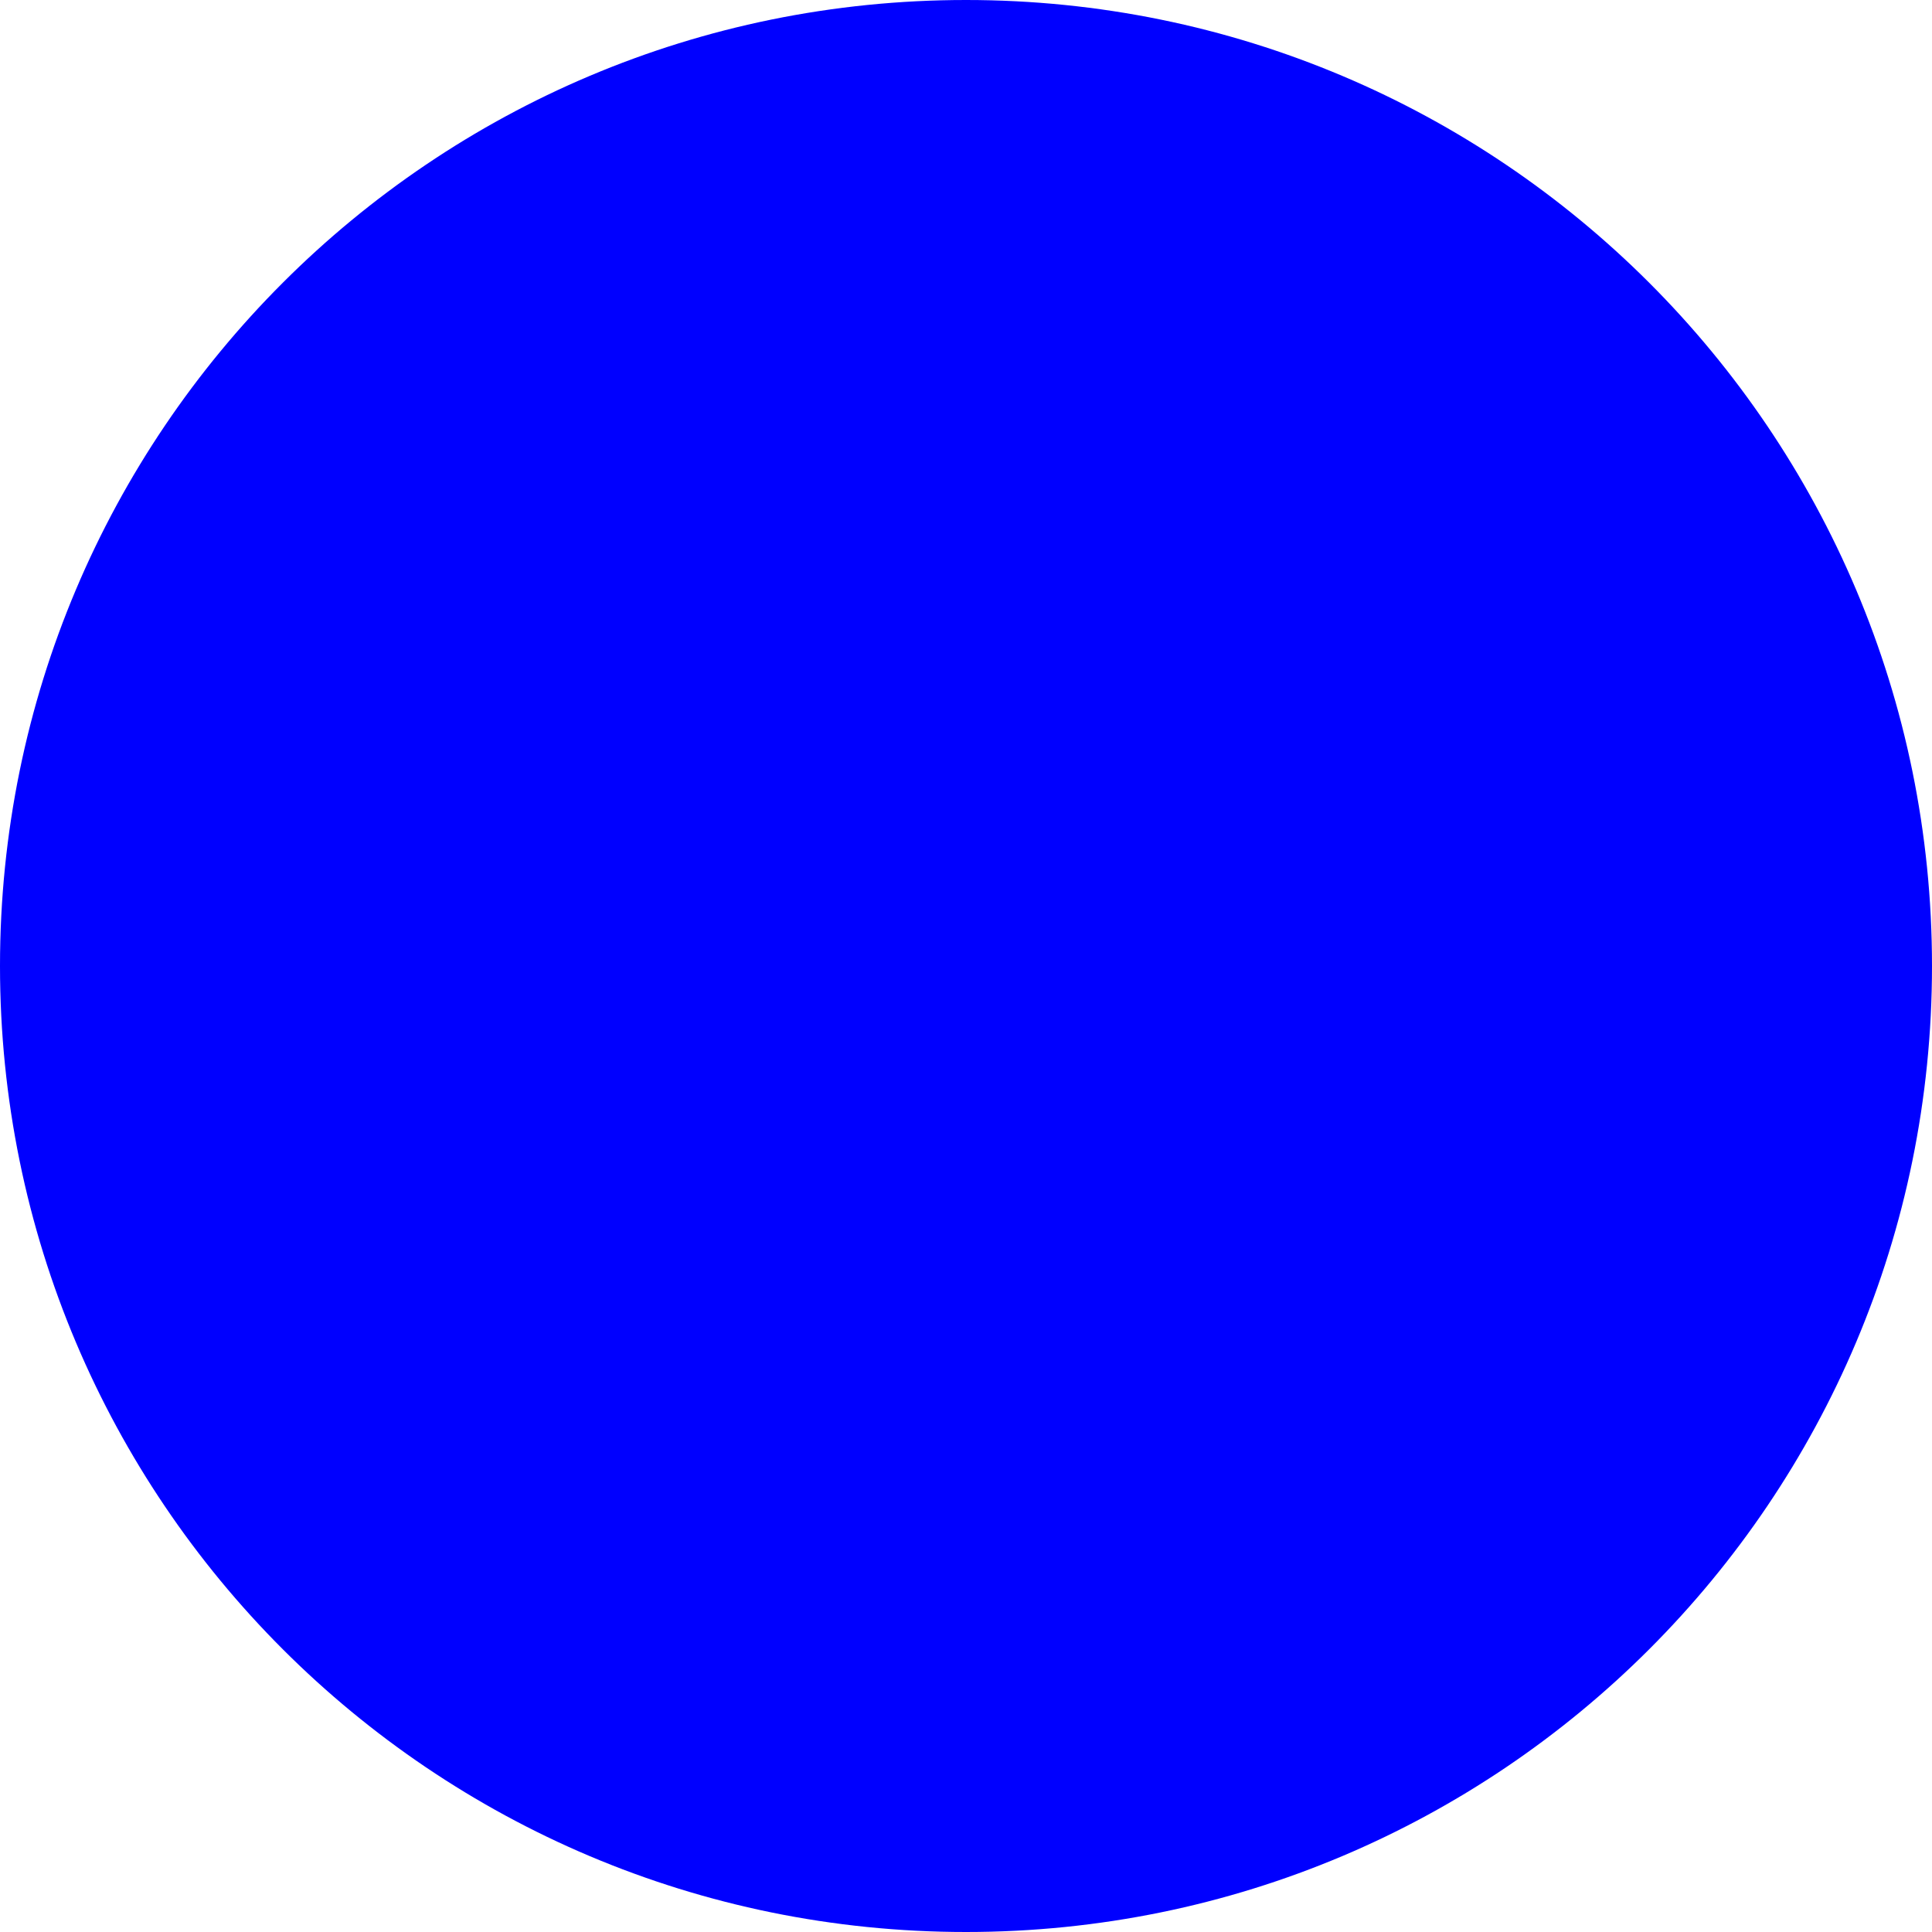
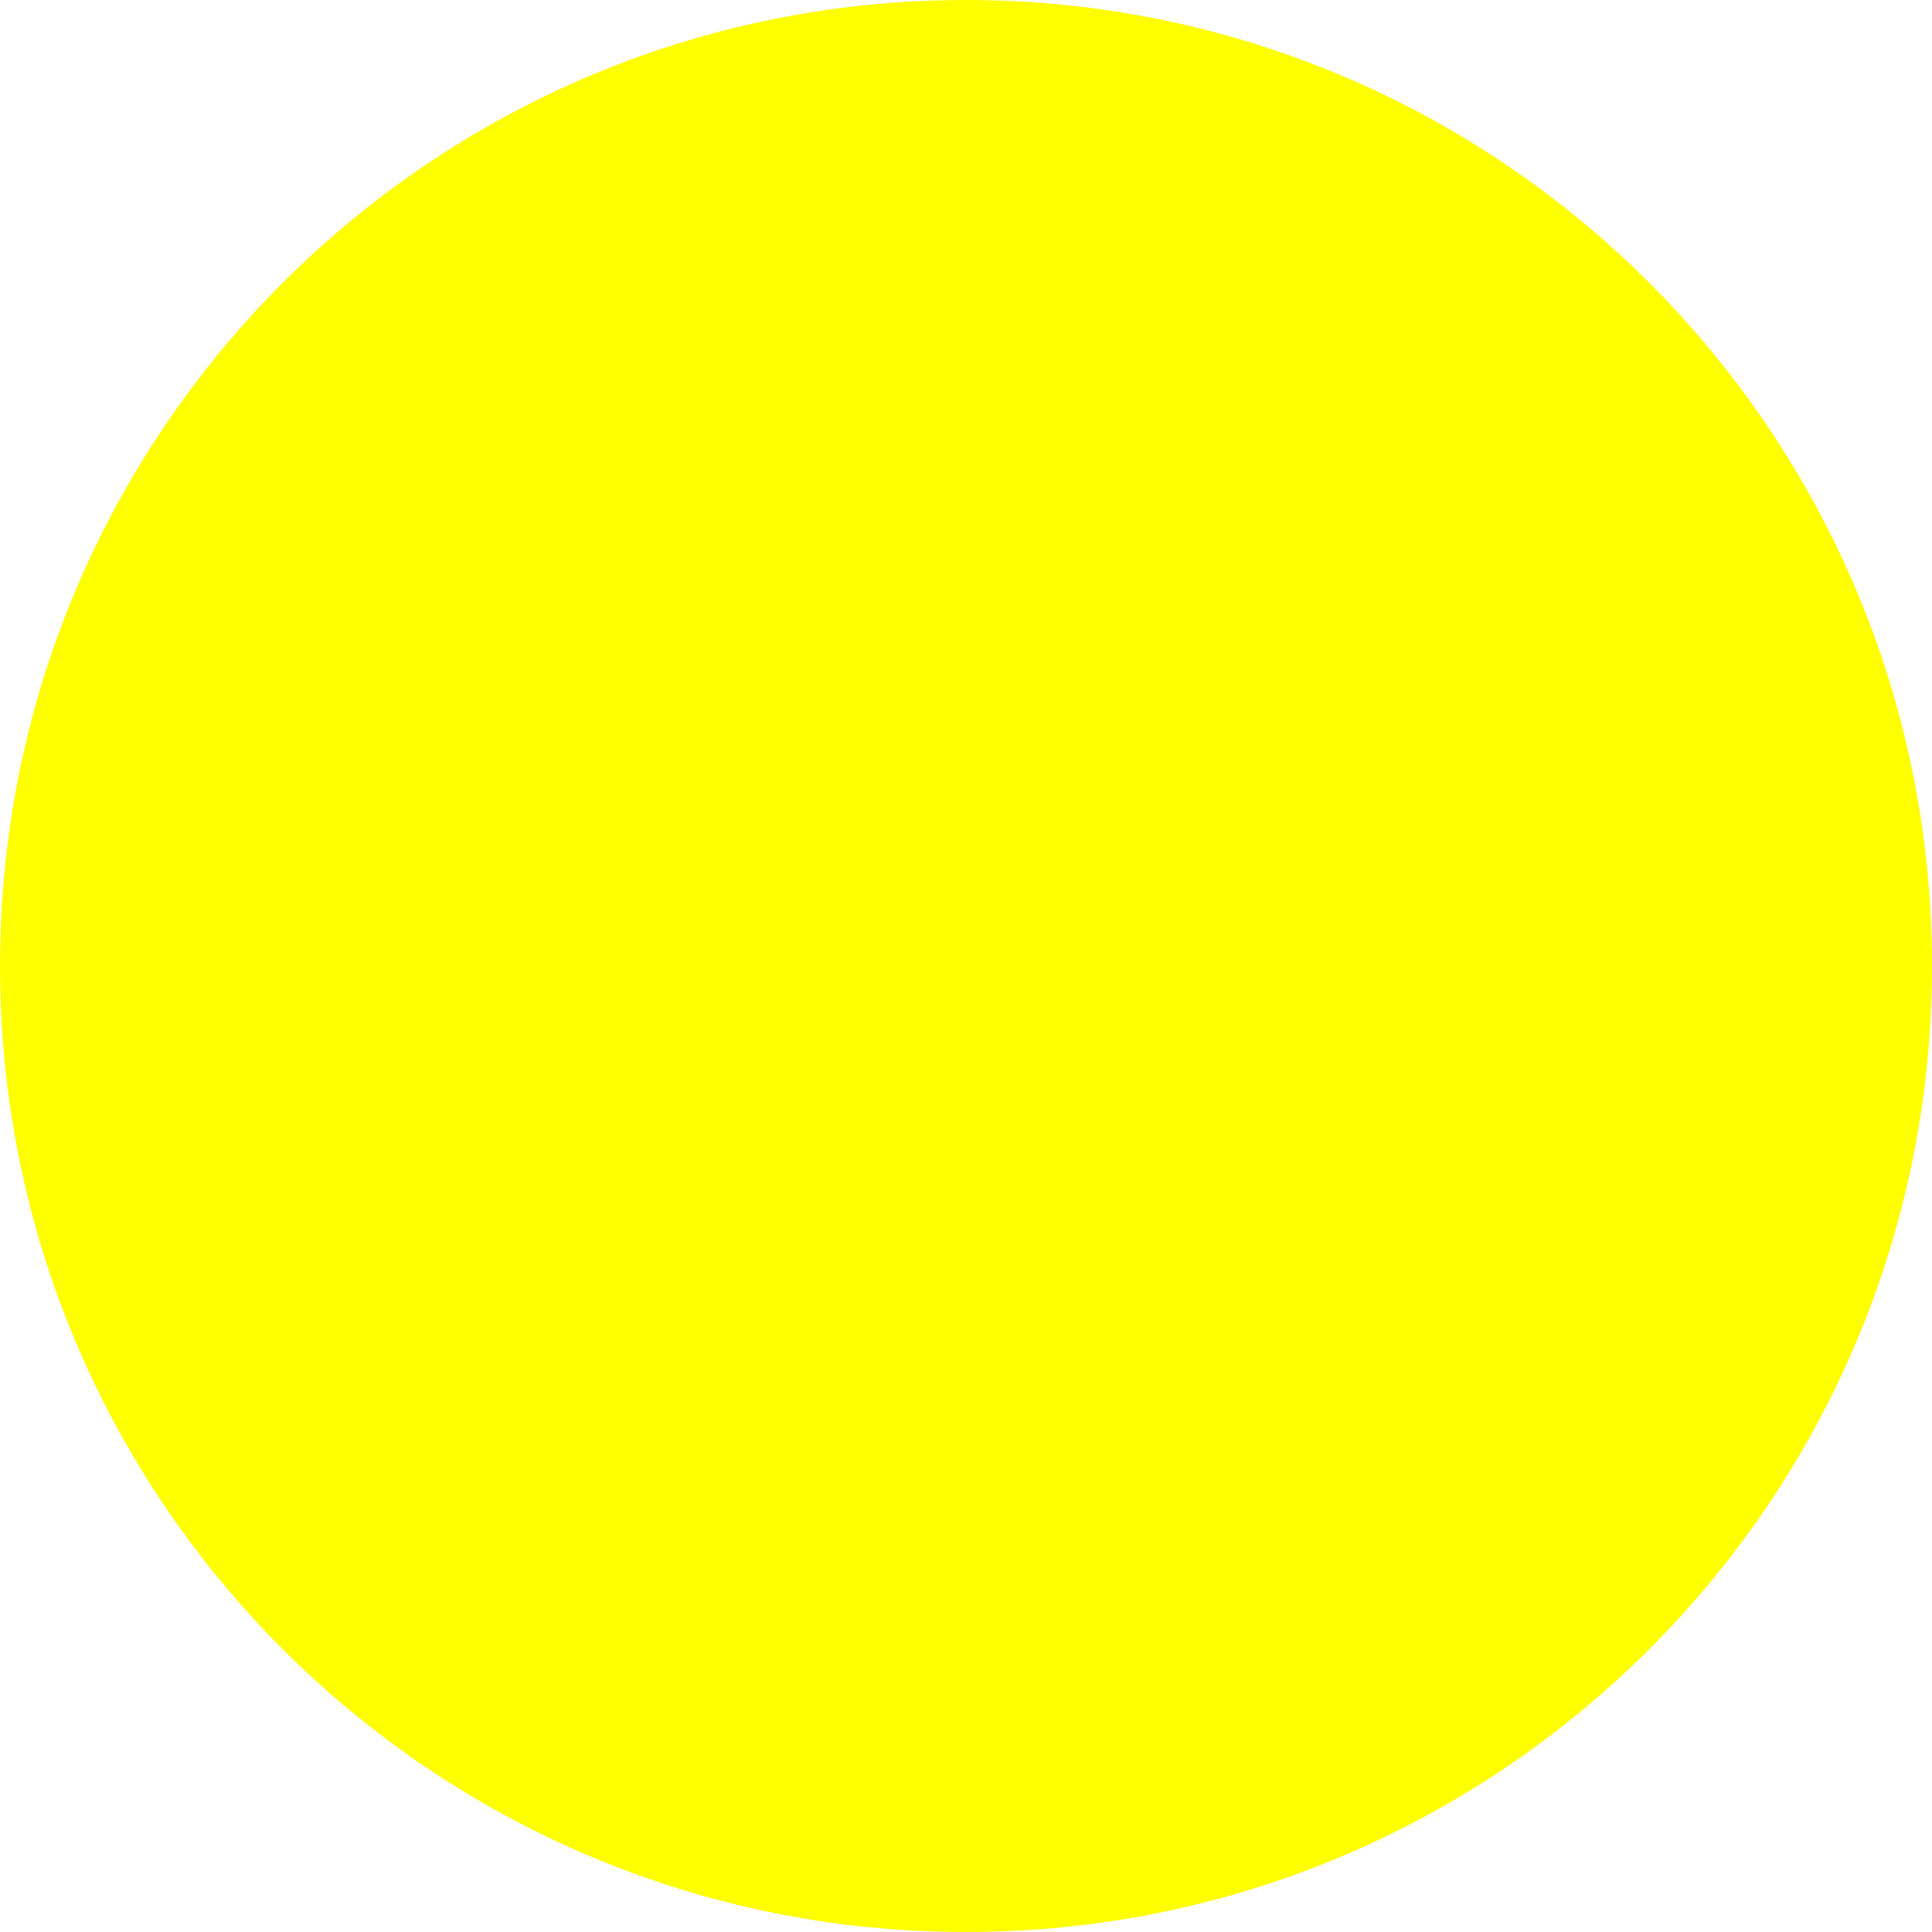
<svg xmlns="http://www.w3.org/2000/svg" width="8pt" height="8pt" viewBox="0 0 8 8" version="1.1">
-   <g id="surface59">
-     <path style=" stroke:none;fill-rule:evenodd;fill:rgb(0%,0%,100%);fill-opacity:1;" d="M 8 4 C 8 6.211 6.211 8 4 8 C 1.789 8 0 6.211 0 4 C 0 1.789 1.789 0 4 0 C 6.211 0 8 1.789 8 4 Z M 8 4 " />
+   <g id="surface61">
+     <path style=" stroke:none;fill-rule:evenodd;fill:rgb(100%,100%,0%);fill-opacity:1;" d="M 8 4 C 8 6.211 6.211 8 4 8 C 1.789 8 0 6.211 0 4 C 0 1.789 1.789 0 4 0 C 6.211 0 8 1.789 8 4 Z M 8 4 " />
  </g>
</svg>
